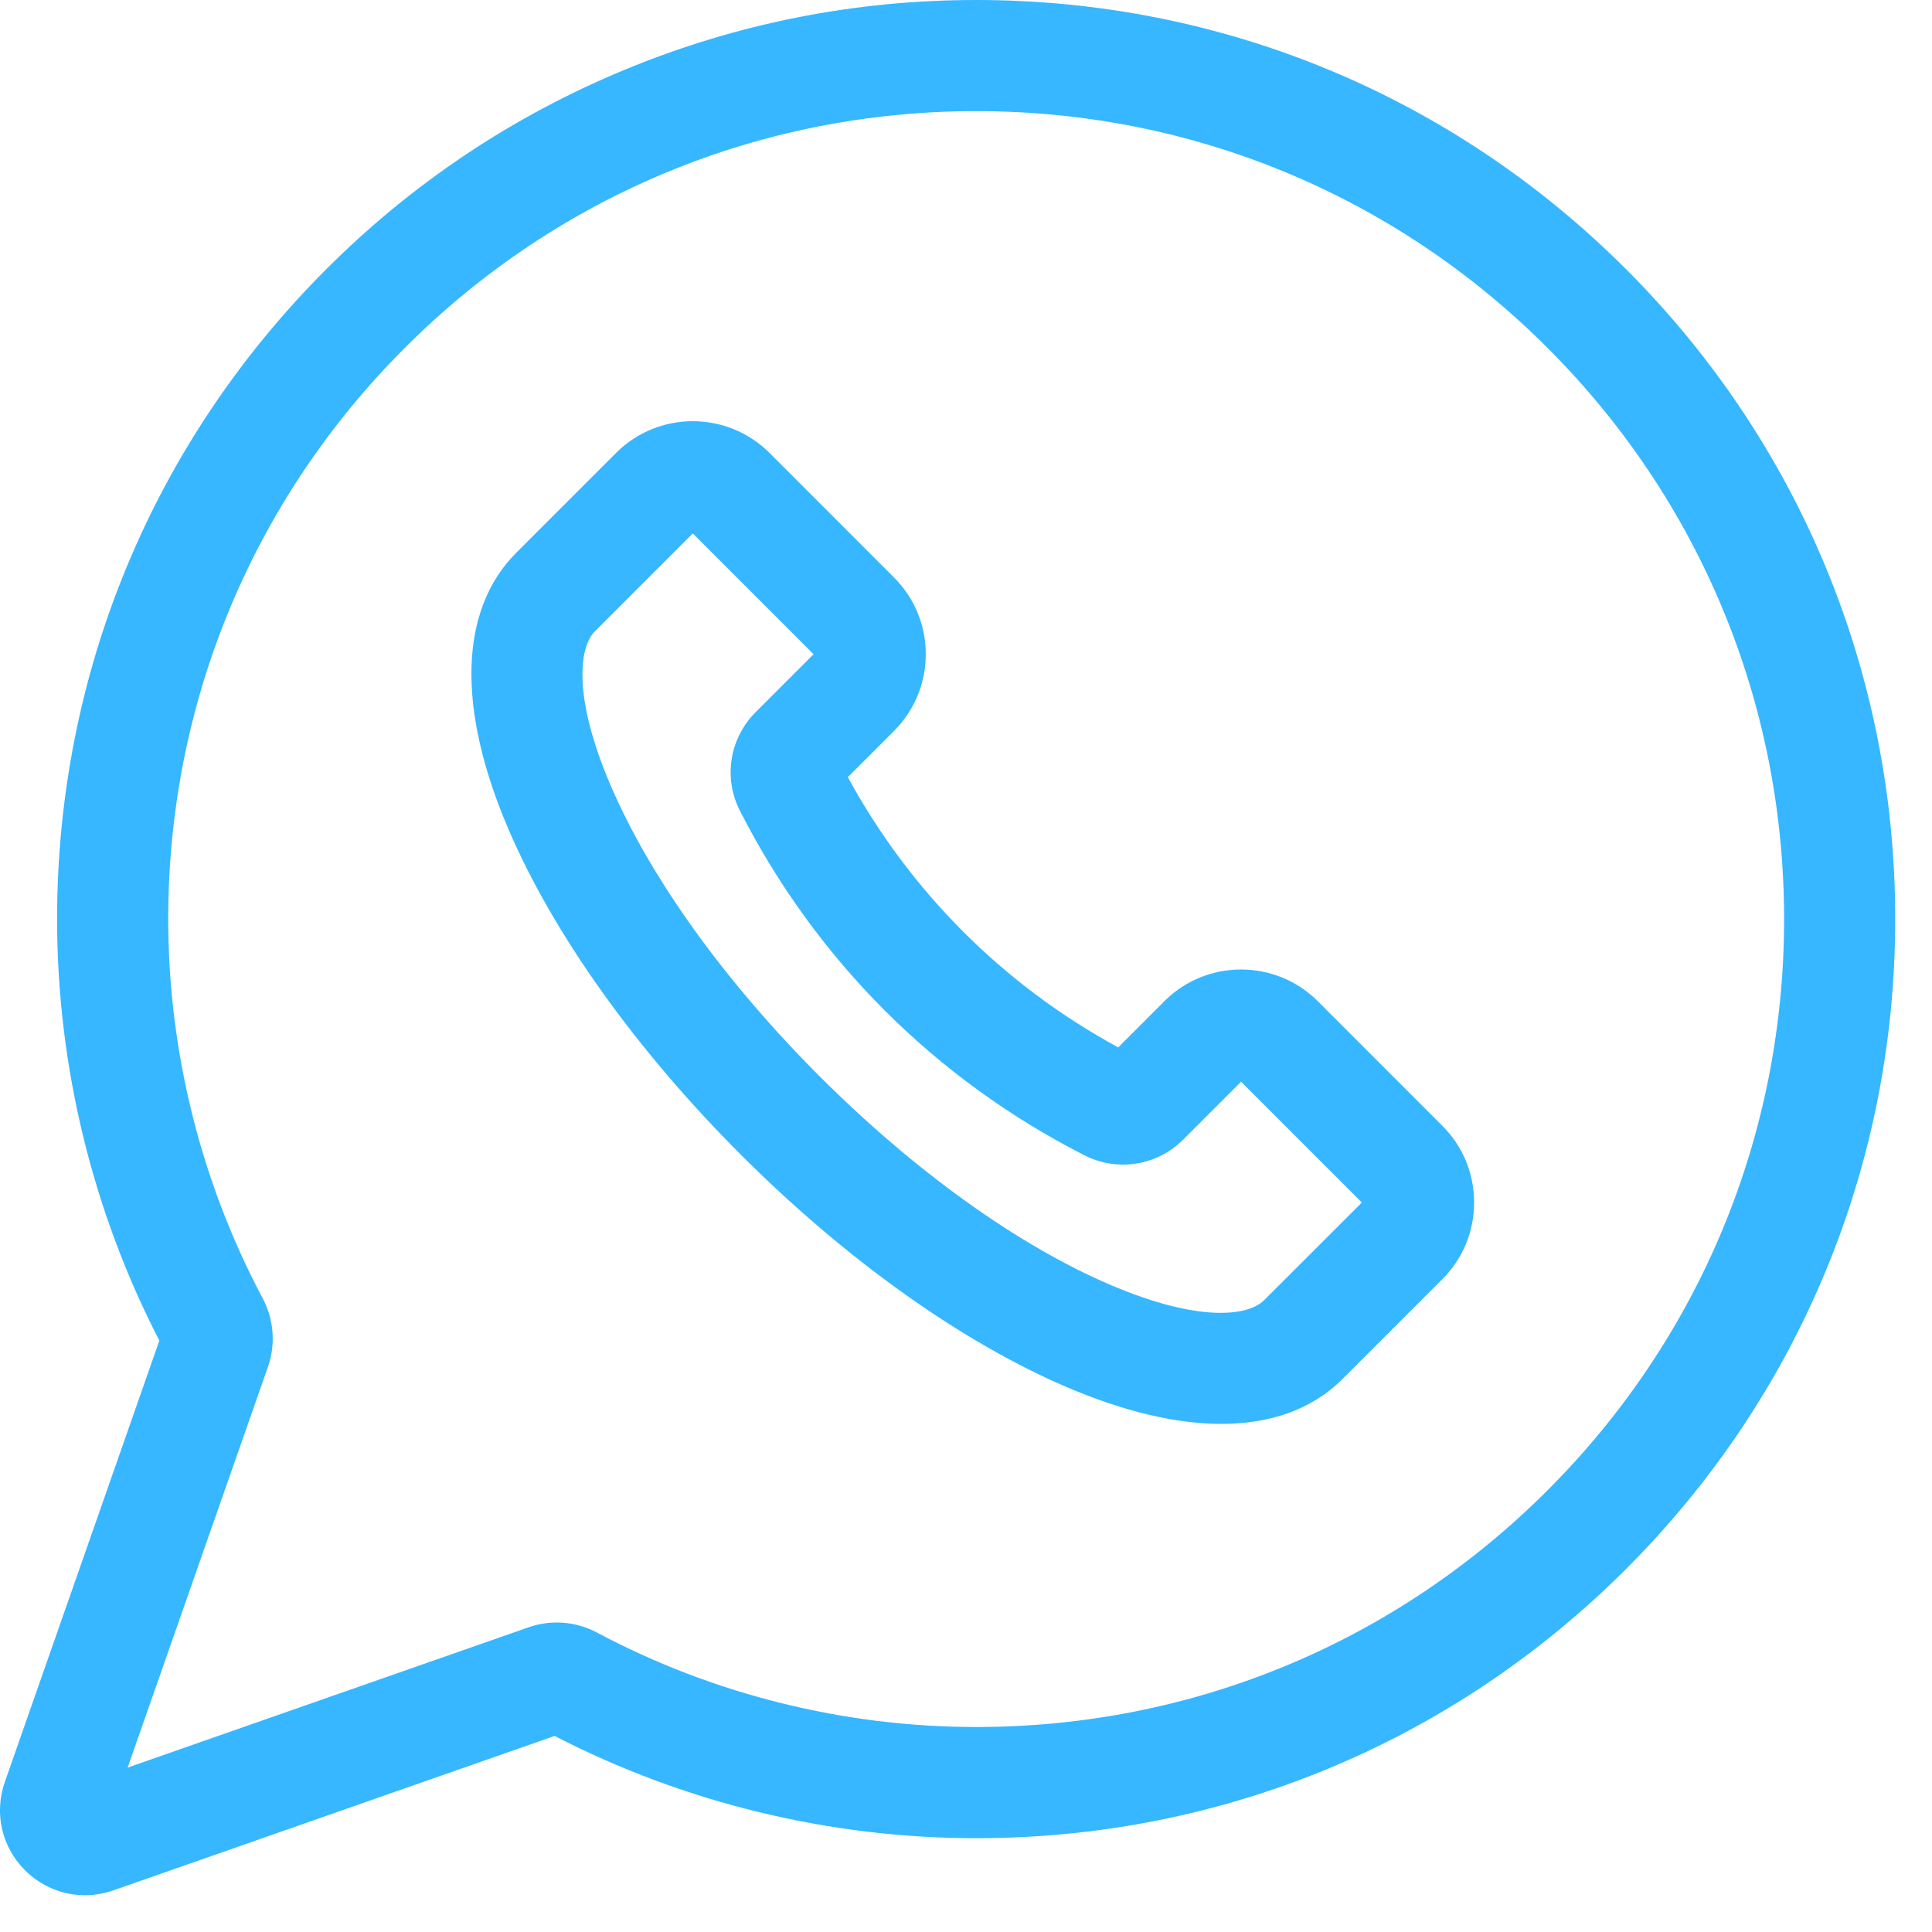
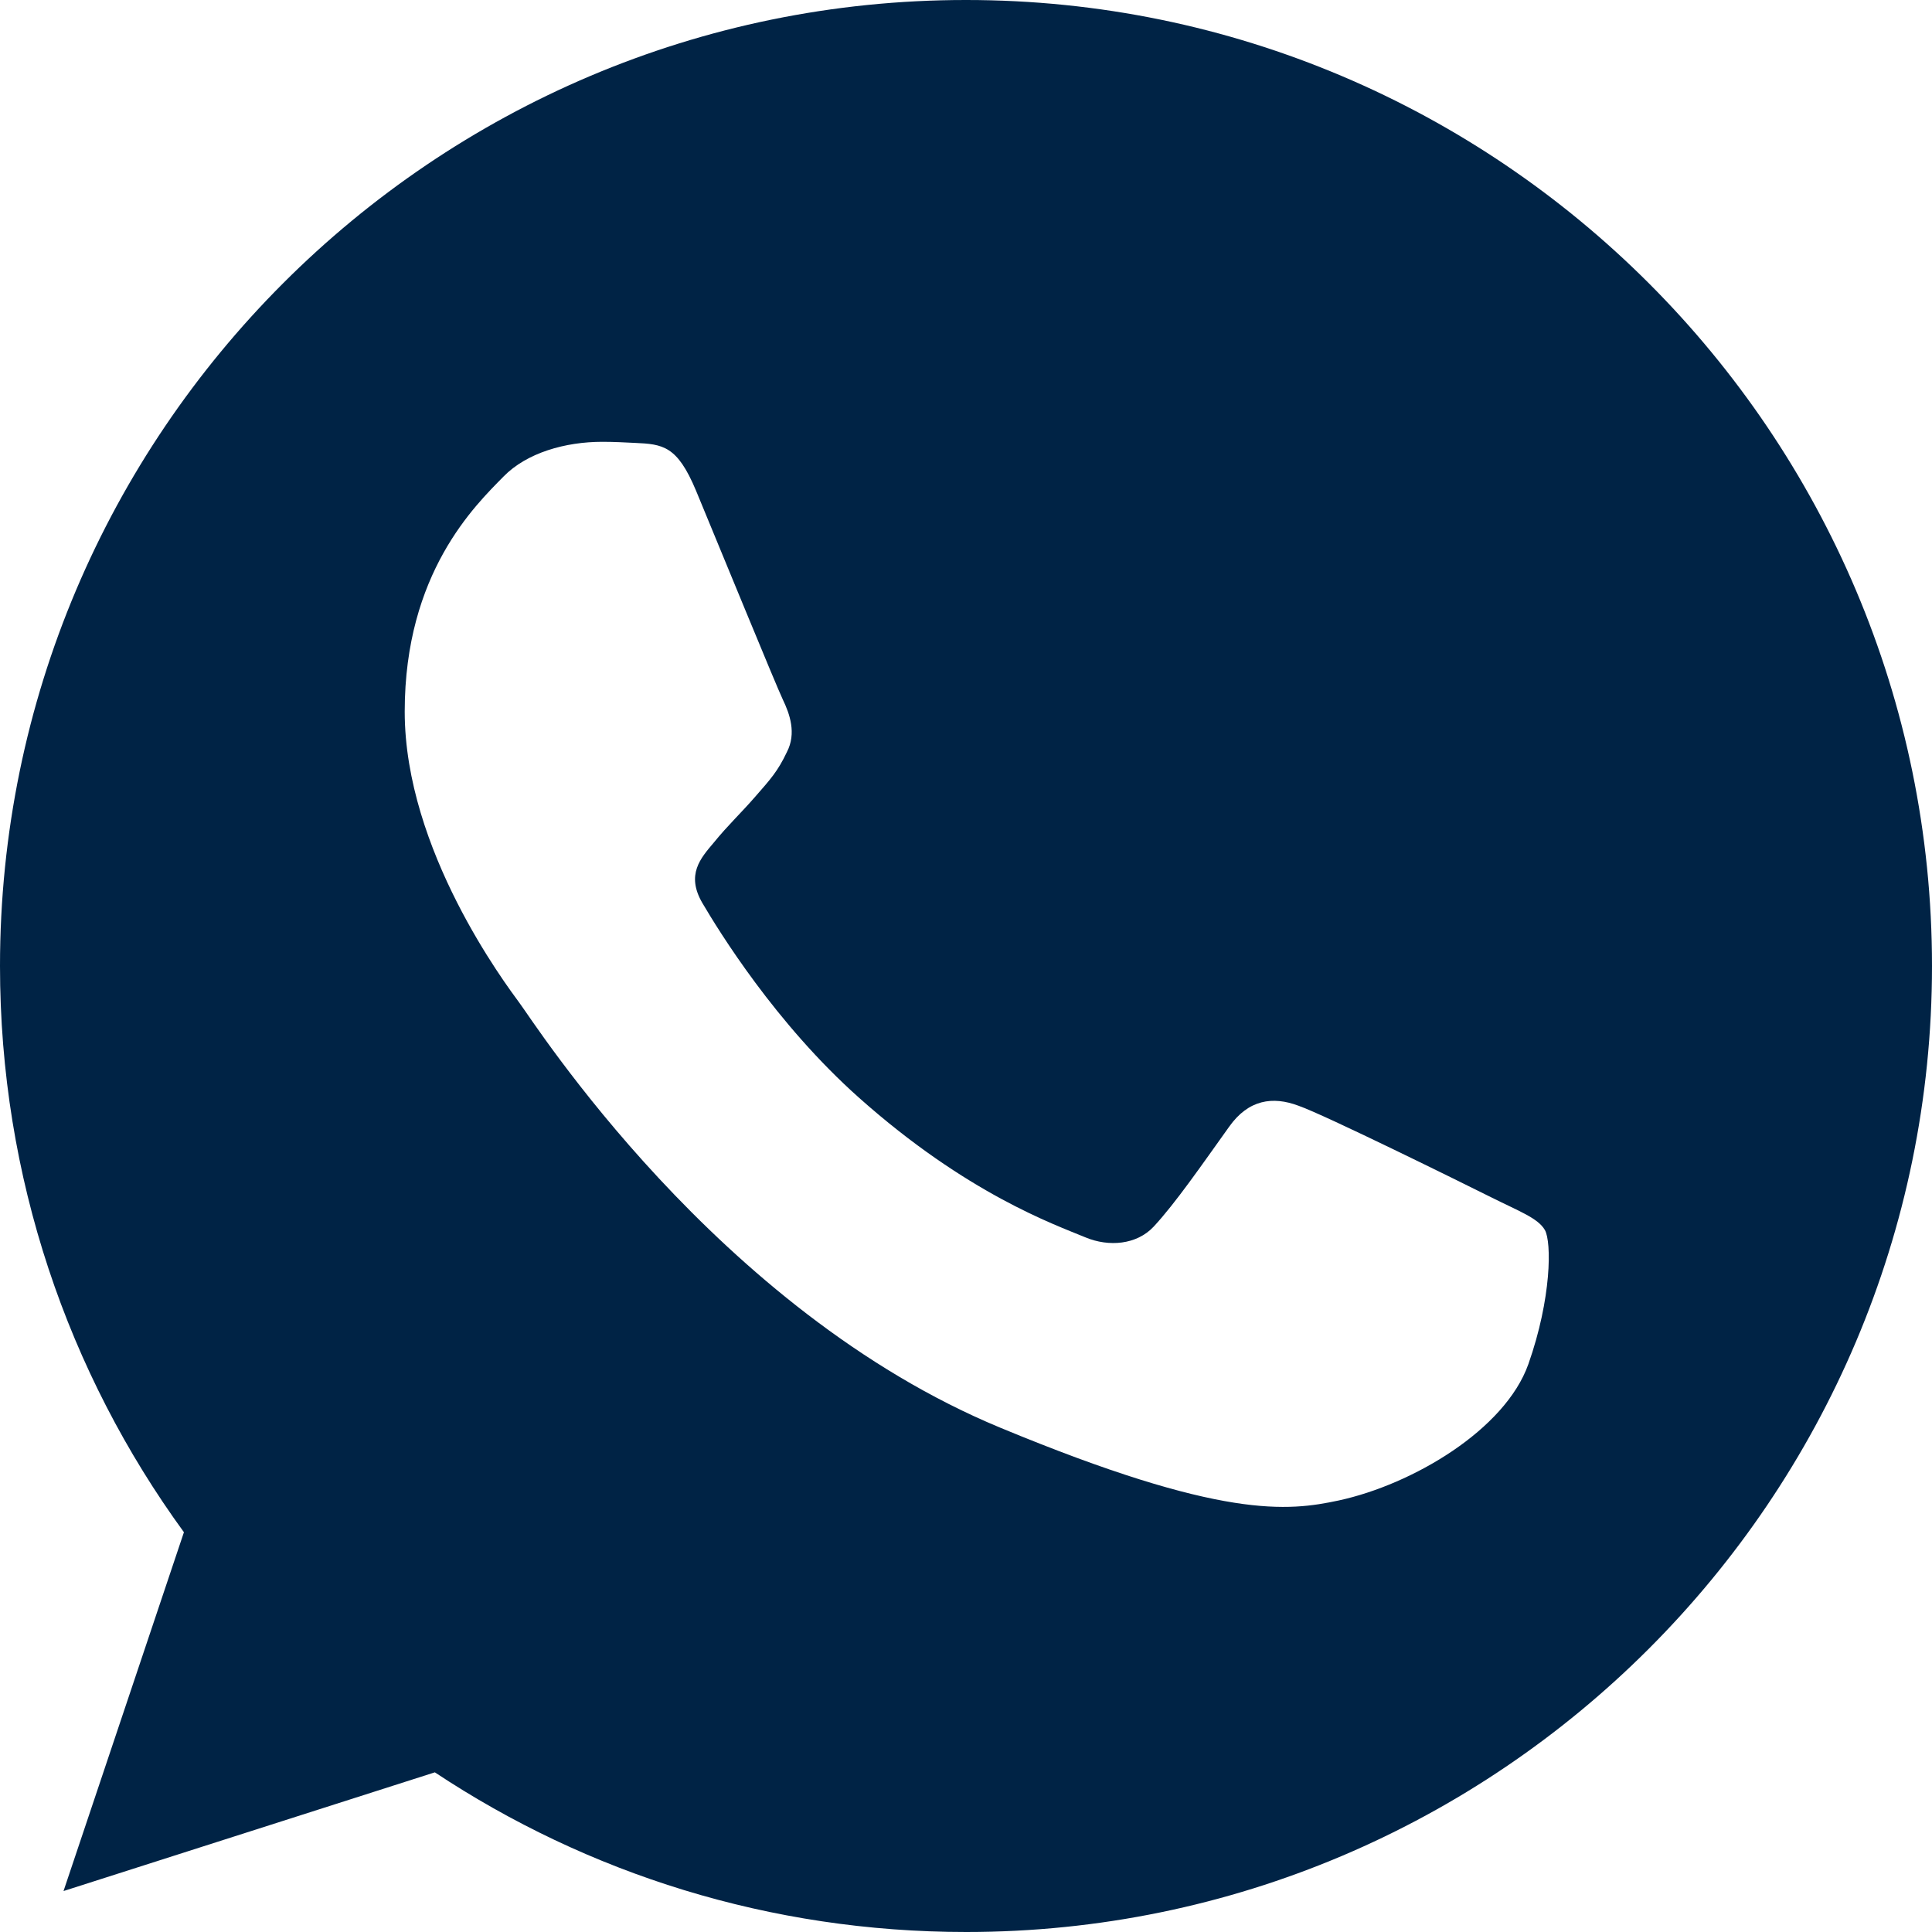
- <svg xmlns="http://www.w3.org/2000/svg" width="29" height="29" viewBox="0 0 29 29" fill="none">
-   <path d="M24.408 4.041C21.802 1.435 18.338 0 14.653 0C14.652 0 14.652 0 14.651 0C12.829 0 11.052 0.353 9.372 1.049C7.692 1.745 6.186 2.752 4.897 4.041C2.292 6.646 0.857 10.111 0.857 13.796C0.857 15.993 1.387 18.177 2.392 20.123L0.073 26.747C-0.091 27.215 0.025 27.723 0.375 28.073C0.621 28.318 0.943 28.448 1.275 28.448C1.417 28.448 1.561 28.424 1.701 28.375L8.325 26.057C10.271 27.061 12.455 27.592 14.653 27.592C18.337 27.592 21.802 26.157 24.408 23.551C27.013 20.945 28.448 17.481 28.448 13.796C28.448 10.111 27.013 6.646 24.408 4.041ZM23.228 22.371C20.937 24.662 17.892 25.923 14.653 25.923C12.671 25.923 10.702 25.433 8.96 24.505C8.644 24.337 8.27 24.308 7.935 24.426L1.916 26.532L4.023 20.514C4.14 20.178 4.111 19.804 3.943 19.488C3.016 17.746 2.525 15.777 2.525 13.796C2.525 10.556 3.787 7.511 6.077 5.221C8.367 2.93 11.413 1.669 14.652 1.668H14.653C17.892 1.668 20.937 2.93 23.228 5.221C25.518 7.511 26.78 10.556 26.78 13.796C26.78 17.035 25.518 20.081 23.228 22.371Z" fill="#36B7FF" />
-   <path d="M19.78 15.028C19.145 14.394 18.112 14.394 17.478 15.028L16.784 15.722C15.06 14.783 13.665 13.388 12.726 11.665L13.42 10.971C14.055 10.336 14.055 9.303 13.42 8.669L11.55 6.798C10.915 6.164 9.882 6.164 9.248 6.798L7.751 8.295C6.894 9.152 6.852 10.625 7.631 12.444C8.308 14.023 9.546 15.758 11.118 17.33C12.69 18.902 14.426 20.141 16.005 20.818C16.869 21.188 17.655 21.373 18.334 21.373C19.084 21.373 19.704 21.147 20.154 20.697L21.65 19.201V19.201C21.958 18.893 22.127 18.485 22.127 18.05C22.127 17.615 21.958 17.206 21.65 16.899L19.78 15.028ZM18.974 19.517C18.729 19.762 17.977 19.848 16.662 19.284C15.273 18.689 13.723 17.576 12.298 16.151C10.873 14.725 9.76 13.175 9.165 11.787C8.601 10.472 8.687 9.719 8.931 9.475L10.399 8.007L12.212 9.82L11.343 10.689C10.95 11.082 10.855 11.678 11.107 12.171C12.249 14.411 14.037 16.199 16.277 17.341C16.771 17.593 17.367 17.499 17.76 17.106L18.629 16.237L20.442 18.05L18.974 19.517Z" fill="#36B7FF" />
+ <svg xmlns="http://www.w3.org/2000/svg" width="25" height="25" viewBox="0 0 25 25" fill="none">
+   <path d="M12.503 0H12.497C5.605 0 0 5.606 0 12.5C0 15.234 0.881 17.769 2.38 19.827L0.822 24.47L5.627 22.934C7.603 24.244 9.961 25 12.503 25C19.395 25 25 19.392 25 12.5C25 5.608 19.395 0 12.503 0ZM19.777 17.652C19.475 18.503 18.278 19.209 17.323 19.416C16.67 19.555 15.817 19.666 12.945 18.475C9.272 16.953 6.906 13.22 6.722 12.978C6.545 12.736 5.237 11.002 5.237 9.208C5.237 7.414 6.148 6.541 6.516 6.166C6.817 5.858 7.316 5.717 7.794 5.717C7.948 5.717 8.088 5.725 8.213 5.731C8.58 5.747 8.764 5.769 9.006 6.348C9.308 7.075 10.042 8.869 10.13 9.053C10.219 9.238 10.308 9.488 10.183 9.73C10.066 9.98 9.963 10.091 9.778 10.303C9.594 10.516 9.419 10.678 9.234 10.906C9.066 11.105 8.875 11.317 9.088 11.684C9.3 12.044 10.034 13.242 11.116 14.205C12.511 15.447 13.642 15.844 14.047 16.012C14.348 16.137 14.708 16.108 14.928 15.873C15.208 15.572 15.553 15.072 15.905 14.58C16.155 14.227 16.47 14.183 16.802 14.308C17.139 14.425 18.925 15.308 19.292 15.491C19.659 15.675 19.902 15.762 19.991 15.917C20.078 16.072 20.078 16.798 19.777 17.652Z" fill="#002345" />
</svg>
